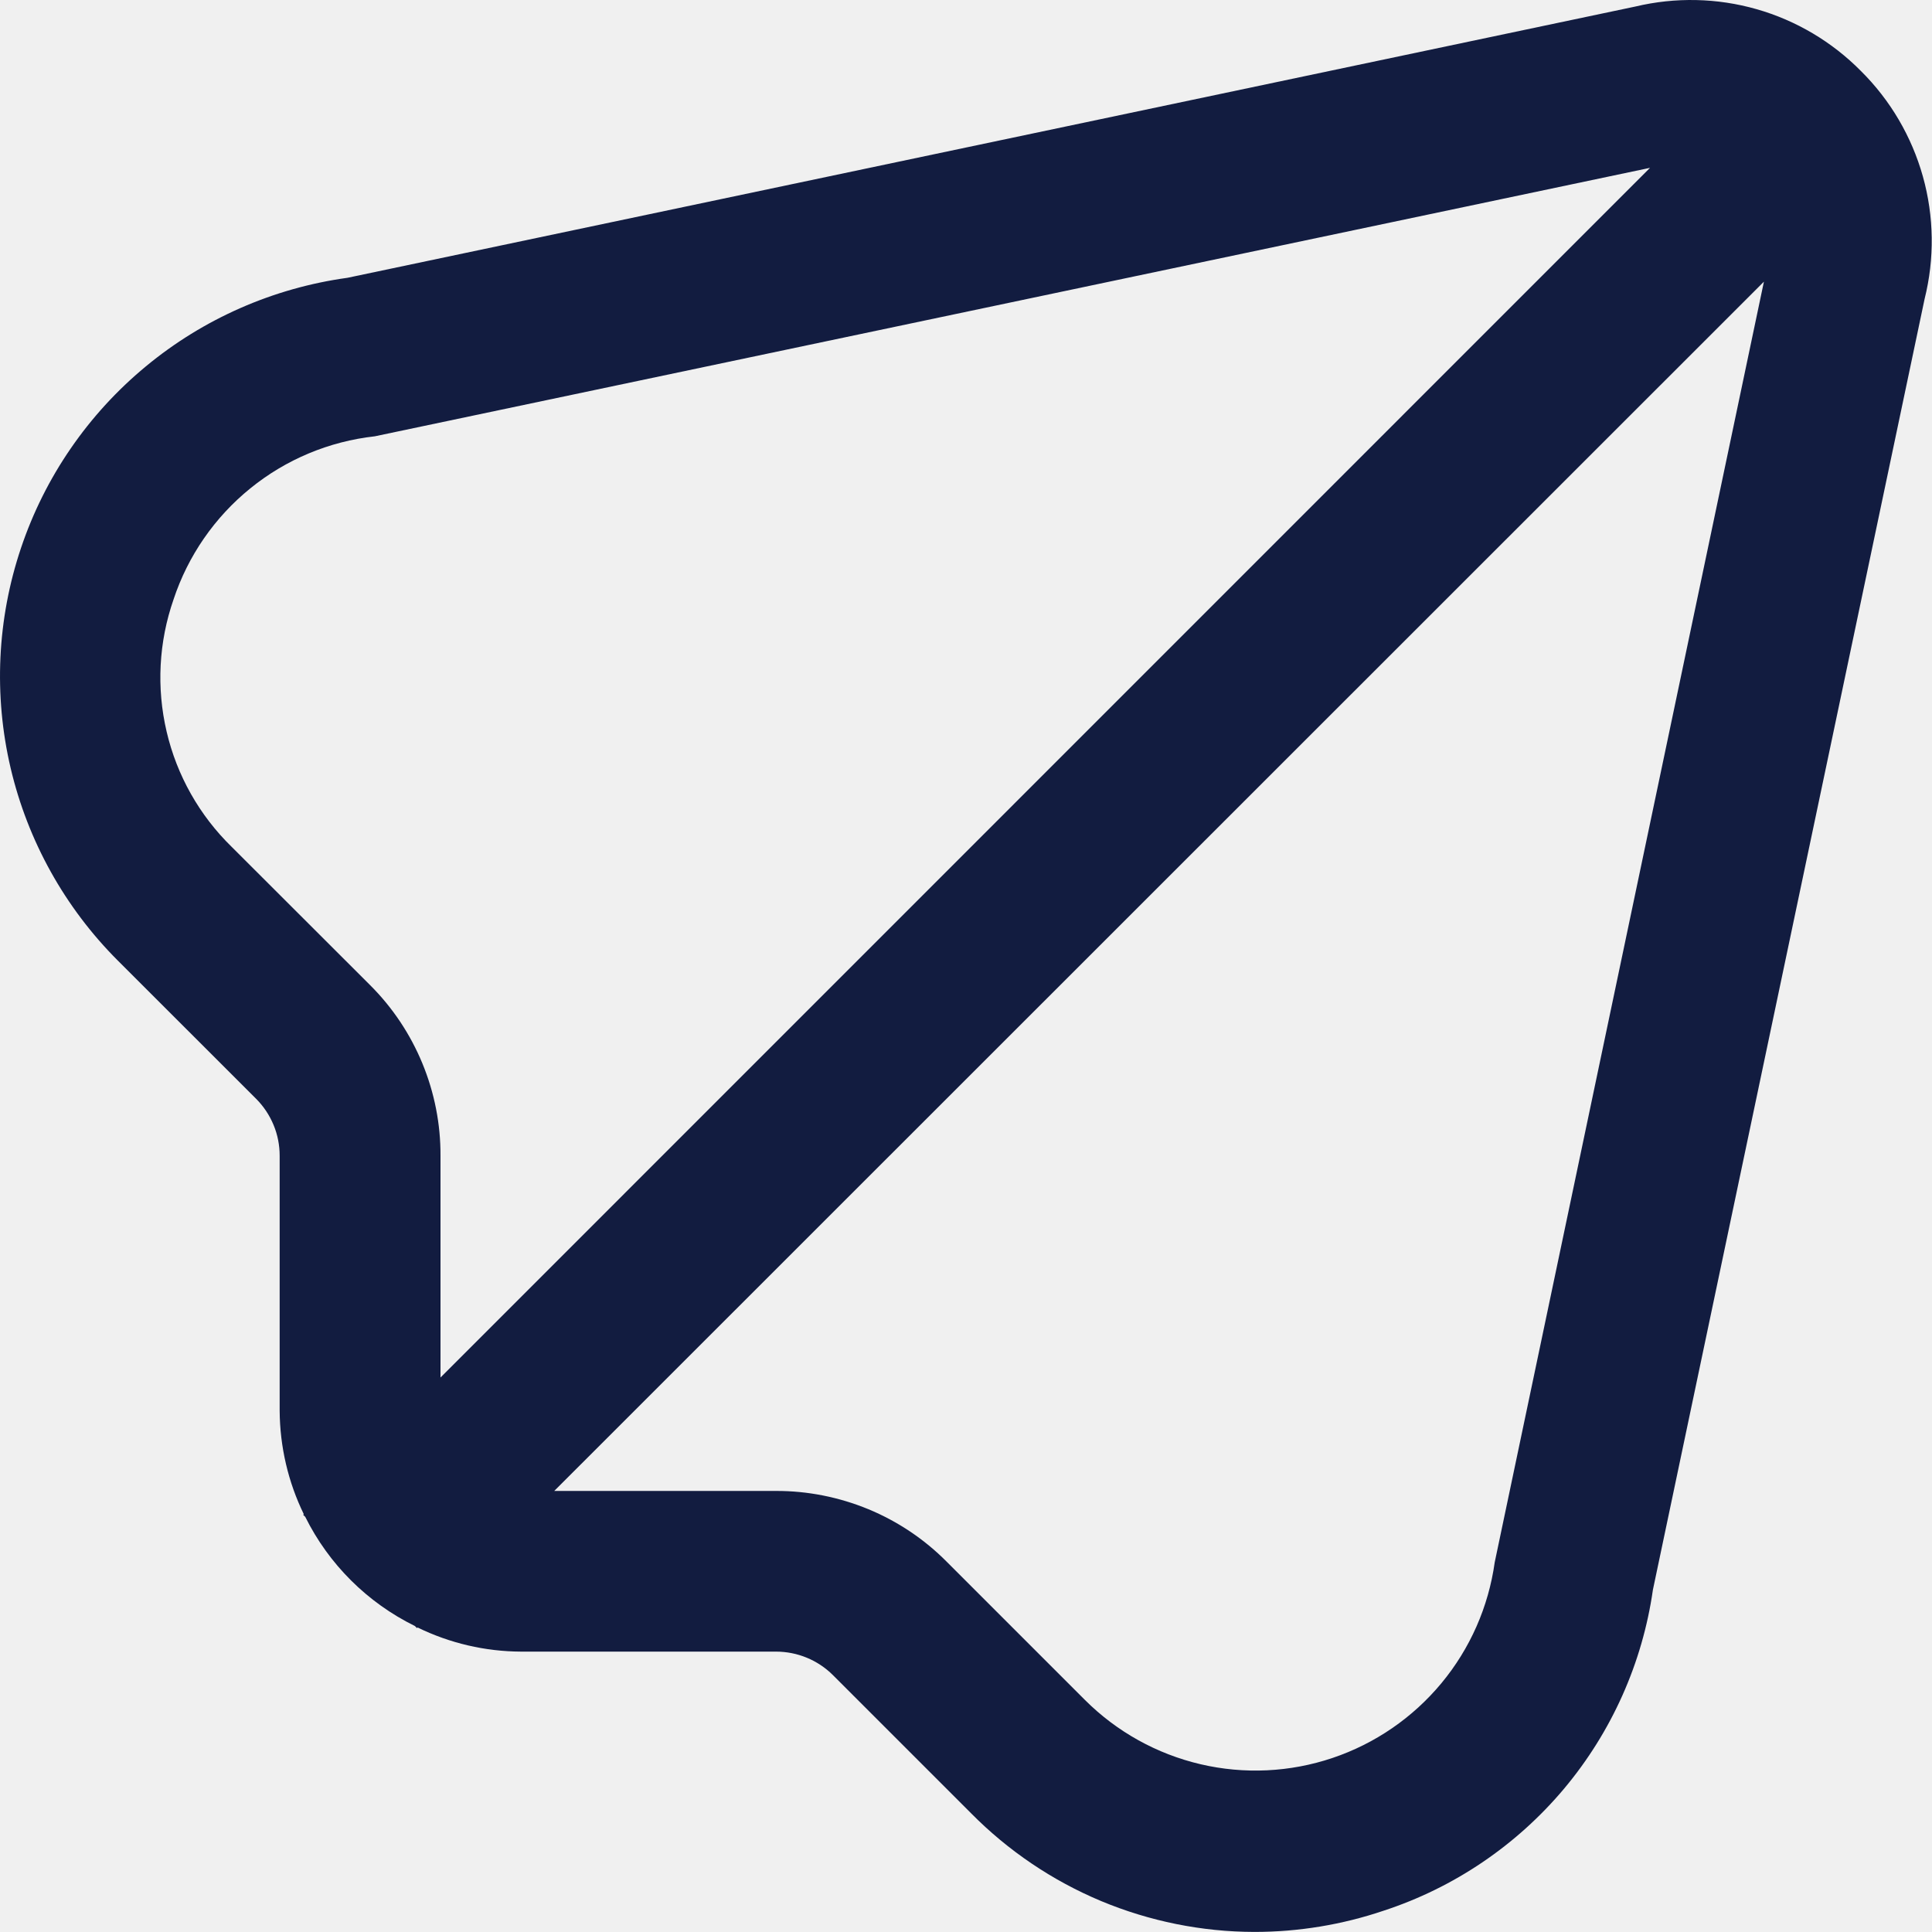
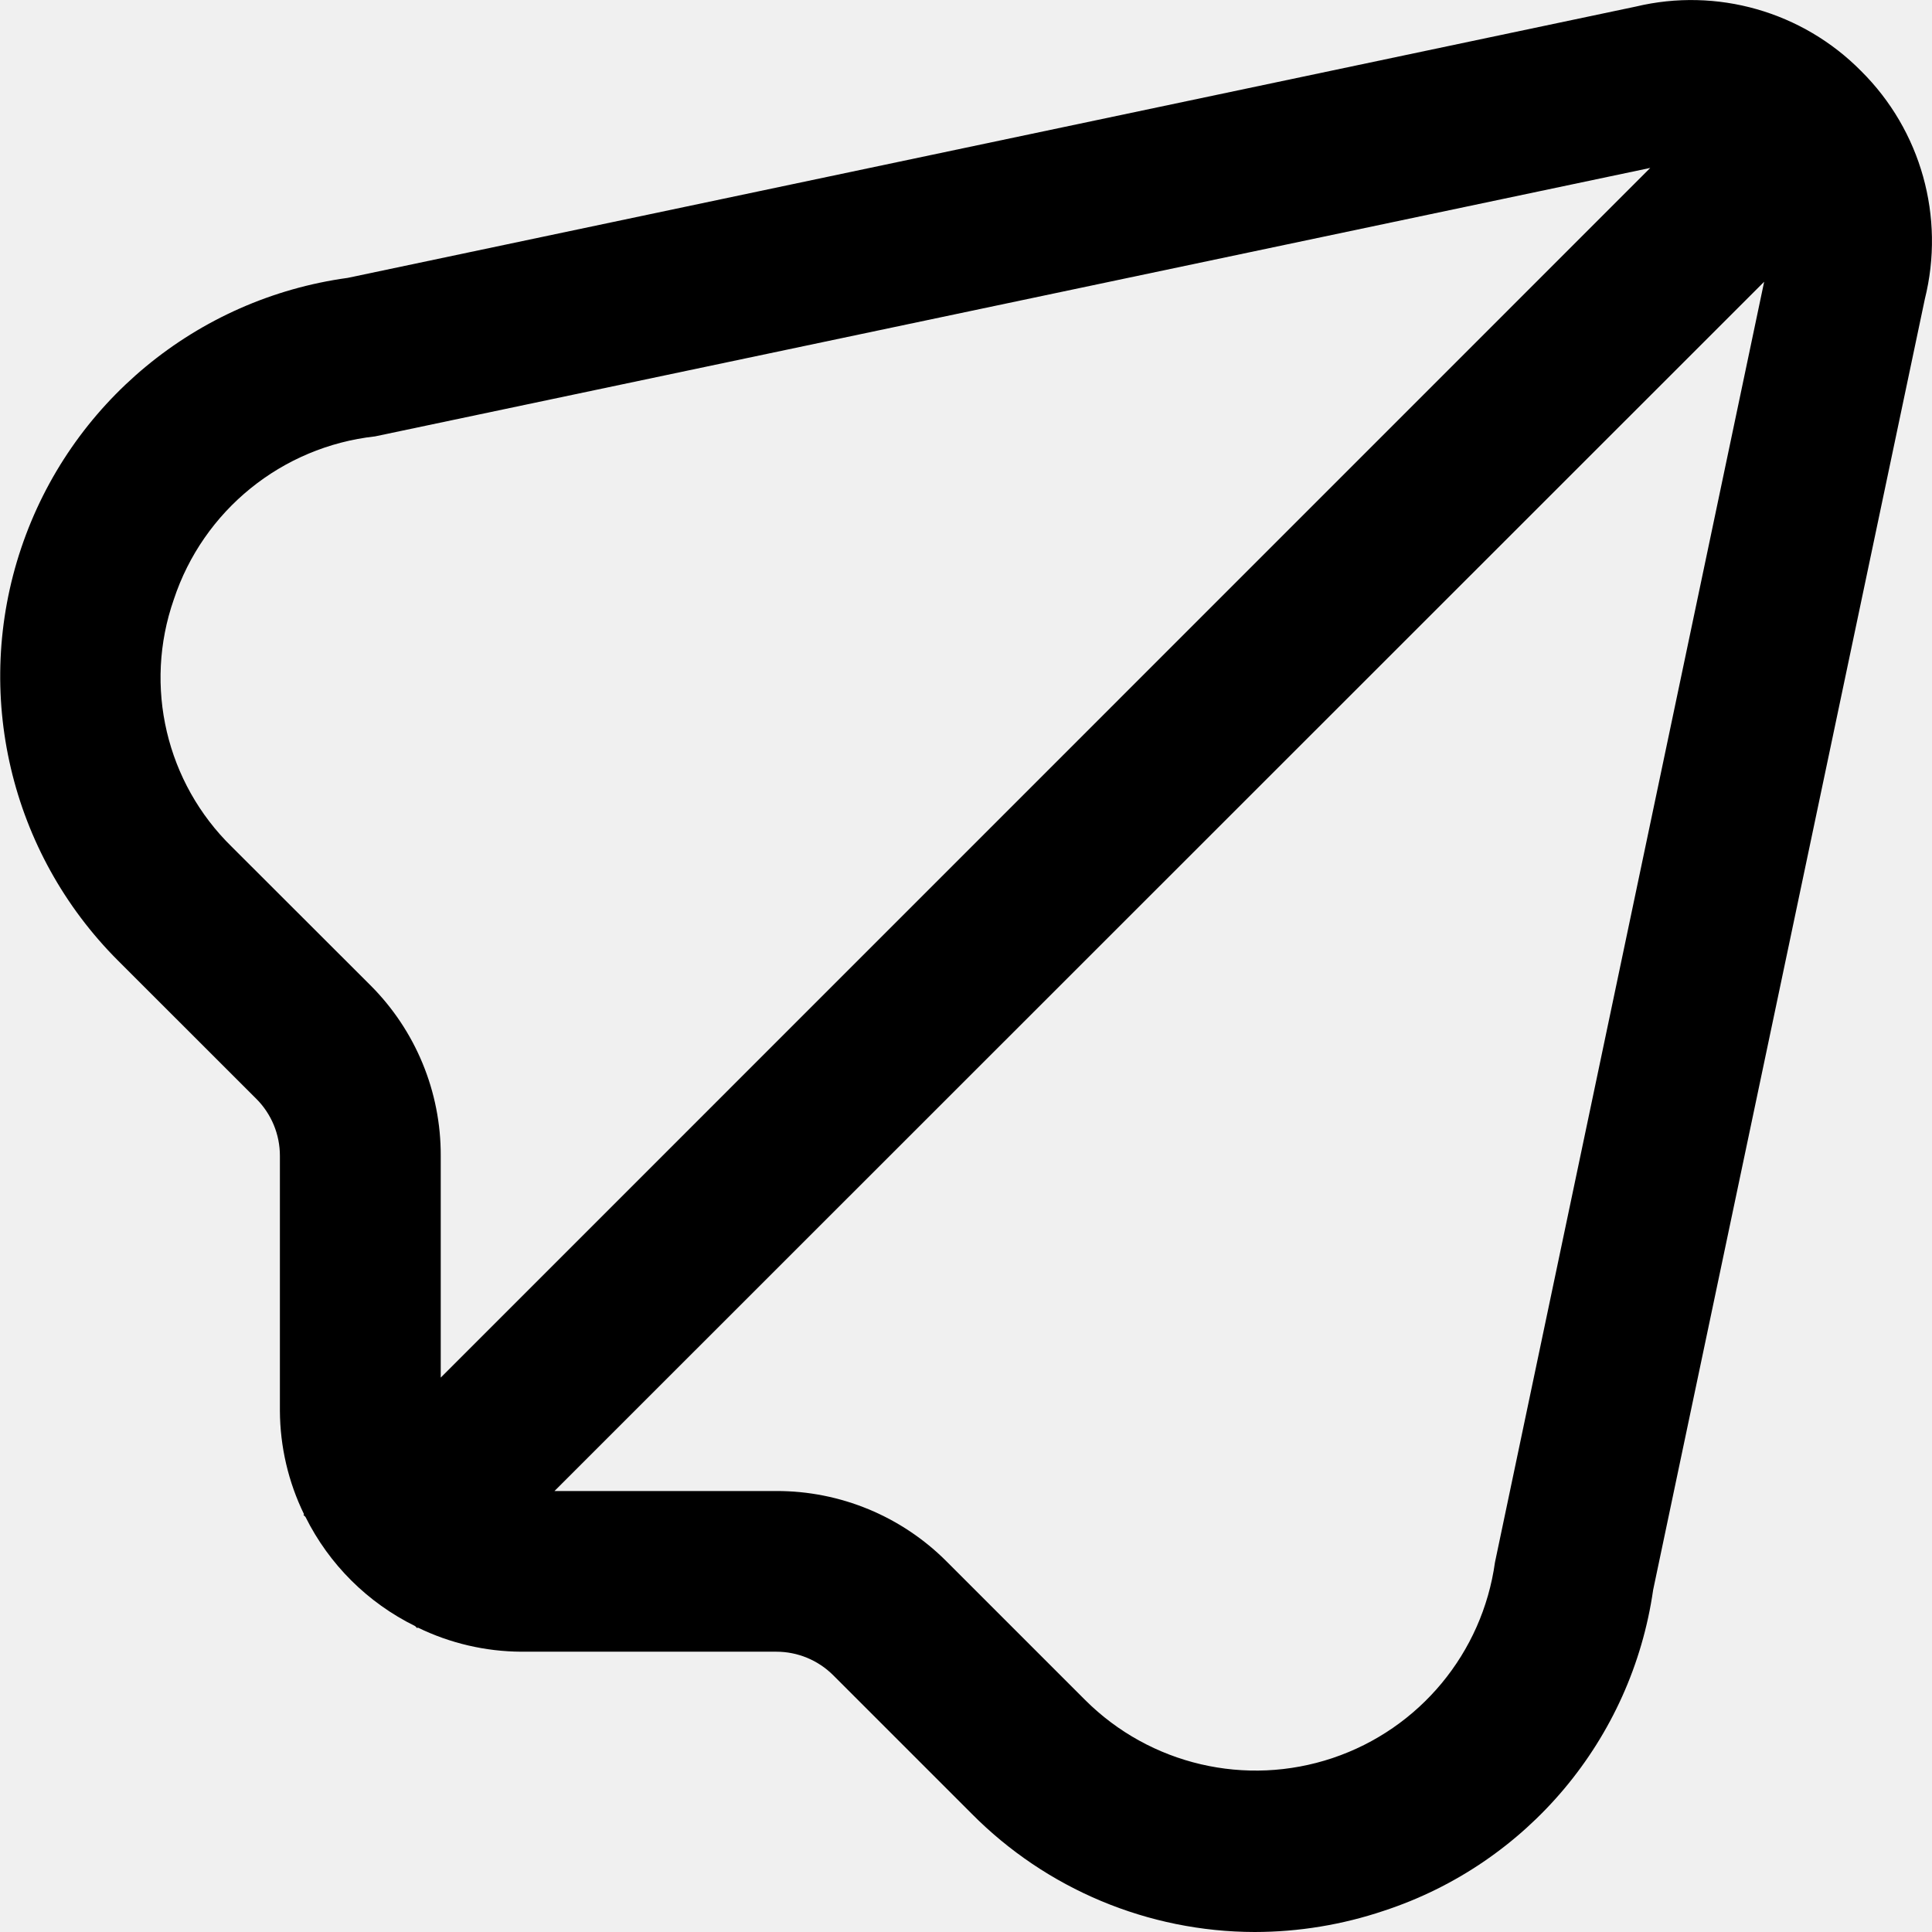
- <svg xmlns="http://www.w3.org/2000/svg" width="24" height="24" viewBox="0 0 24 24" fill="none">
-   <g clip-path="url(#clip0_36_1466)">
-     <path d="M23.116 0.881C22.758 0.519 22.312 0.254 21.821 0.114C21.331 -0.026 20.812 -0.037 20.316 0.081L4.316 3.451C3.395 3.578 2.527 3.959 1.811 4.552C1.094 5.145 0.557 5.926 0.261 6.807C-0.036 7.689 -0.08 8.636 0.132 9.541C0.345 10.447 0.806 11.275 1.463 11.932L3.181 13.649C3.274 13.742 3.348 13.853 3.398 13.974C3.449 14.096 3.474 14.226 3.474 14.357V17.525C3.477 17.971 3.579 18.41 3.774 18.81L3.766 18.817L3.792 18.843C4.085 19.433 4.564 19.909 5.154 20.199L5.18 20.225L5.187 20.217C5.588 20.413 6.027 20.515 6.472 20.517H9.64C9.905 20.517 10.16 20.622 10.347 20.809L12.064 22.526C12.525 22.992 13.073 23.362 13.677 23.615C14.281 23.867 14.929 23.998 15.584 23.999C16.13 23.999 16.672 23.91 17.189 23.735C18.063 23.449 18.839 22.923 19.43 22.219C20.02 21.515 20.403 20.659 20.533 19.749L23.908 3.714C24.033 3.214 24.026 2.69 23.887 2.193C23.748 1.697 23.483 1.244 23.116 0.881V0.881ZM4.597 12.237L2.878 10.52C2.478 10.13 2.197 9.633 2.07 9.089C1.942 8.544 1.972 7.974 2.156 7.446C2.335 6.905 2.666 6.426 3.109 6.067C3.552 5.707 4.089 5.483 4.656 5.42L20.497 2.085L5.472 17.112V14.357C5.474 13.964 5.397 13.574 5.247 13.21C5.097 12.846 4.876 12.515 4.597 12.237V12.237ZM18.568 19.407C18.491 19.96 18.262 20.48 17.906 20.909C17.55 21.338 17.082 21.66 16.553 21.838C16.025 22.016 15.457 22.043 14.914 21.916C14.371 21.789 13.874 21.513 13.479 21.119L11.759 19.399C11.482 19.12 11.152 18.899 10.788 18.748C10.424 18.598 10.034 18.52 9.64 18.521H6.885L21.912 3.499L18.568 19.407Z" fill="#121C40" />
-   </g>
-   <defs>
-     <clipPath id="clip0_36_1466">
-       <rect width="23.997" height="23.999" fill="white" />
-     </clipPath>
-   </defs>
+ <svg xmlns="http://www.w3.org/2000/svg" id="Outline" viewBox="0 0 24 24" width="512" height="512">
+   <path d="M23.119.882a2.966,2.966,0,0,0-2.8-.8l-16,3.37a4.995,4.995,0,0,0-2.853,8.481L3.184,13.65a1,1,0,0,1,.293.708v3.168a2.965,2.965,0,0,0,.3,1.285l-.008.007.026.026A3,3,0,0,0,5.157,20.2l.026.026.007-.008a2.965,2.965,0,0,0,1.285.3H9.643a1,1,0,0,1,.707.292l1.717,1.717A4.963,4.963,0,0,0,15.587,24a5.049,5.049,0,0,0,1.605-.264,4.933,4.933,0,0,0,3.344-3.986L23.911,3.715A2.975,2.975,0,0,0,23.119.882ZM4.6,12.238,2.881,10.521a2.94,2.94,0,0,1-.722-3.074,2.978,2.978,0,0,1,2.5-2.026L20.5,2.086,5.475,17.113V14.358A2.978,2.978,0,0,0,4.6,12.238Zm13.971,7.17a3,3,0,0,1-5.089,1.712L11.762,19.4a2.978,2.978,0,0,0-2.119-.878H6.888L21.915,3.5Z" />
</svg>
